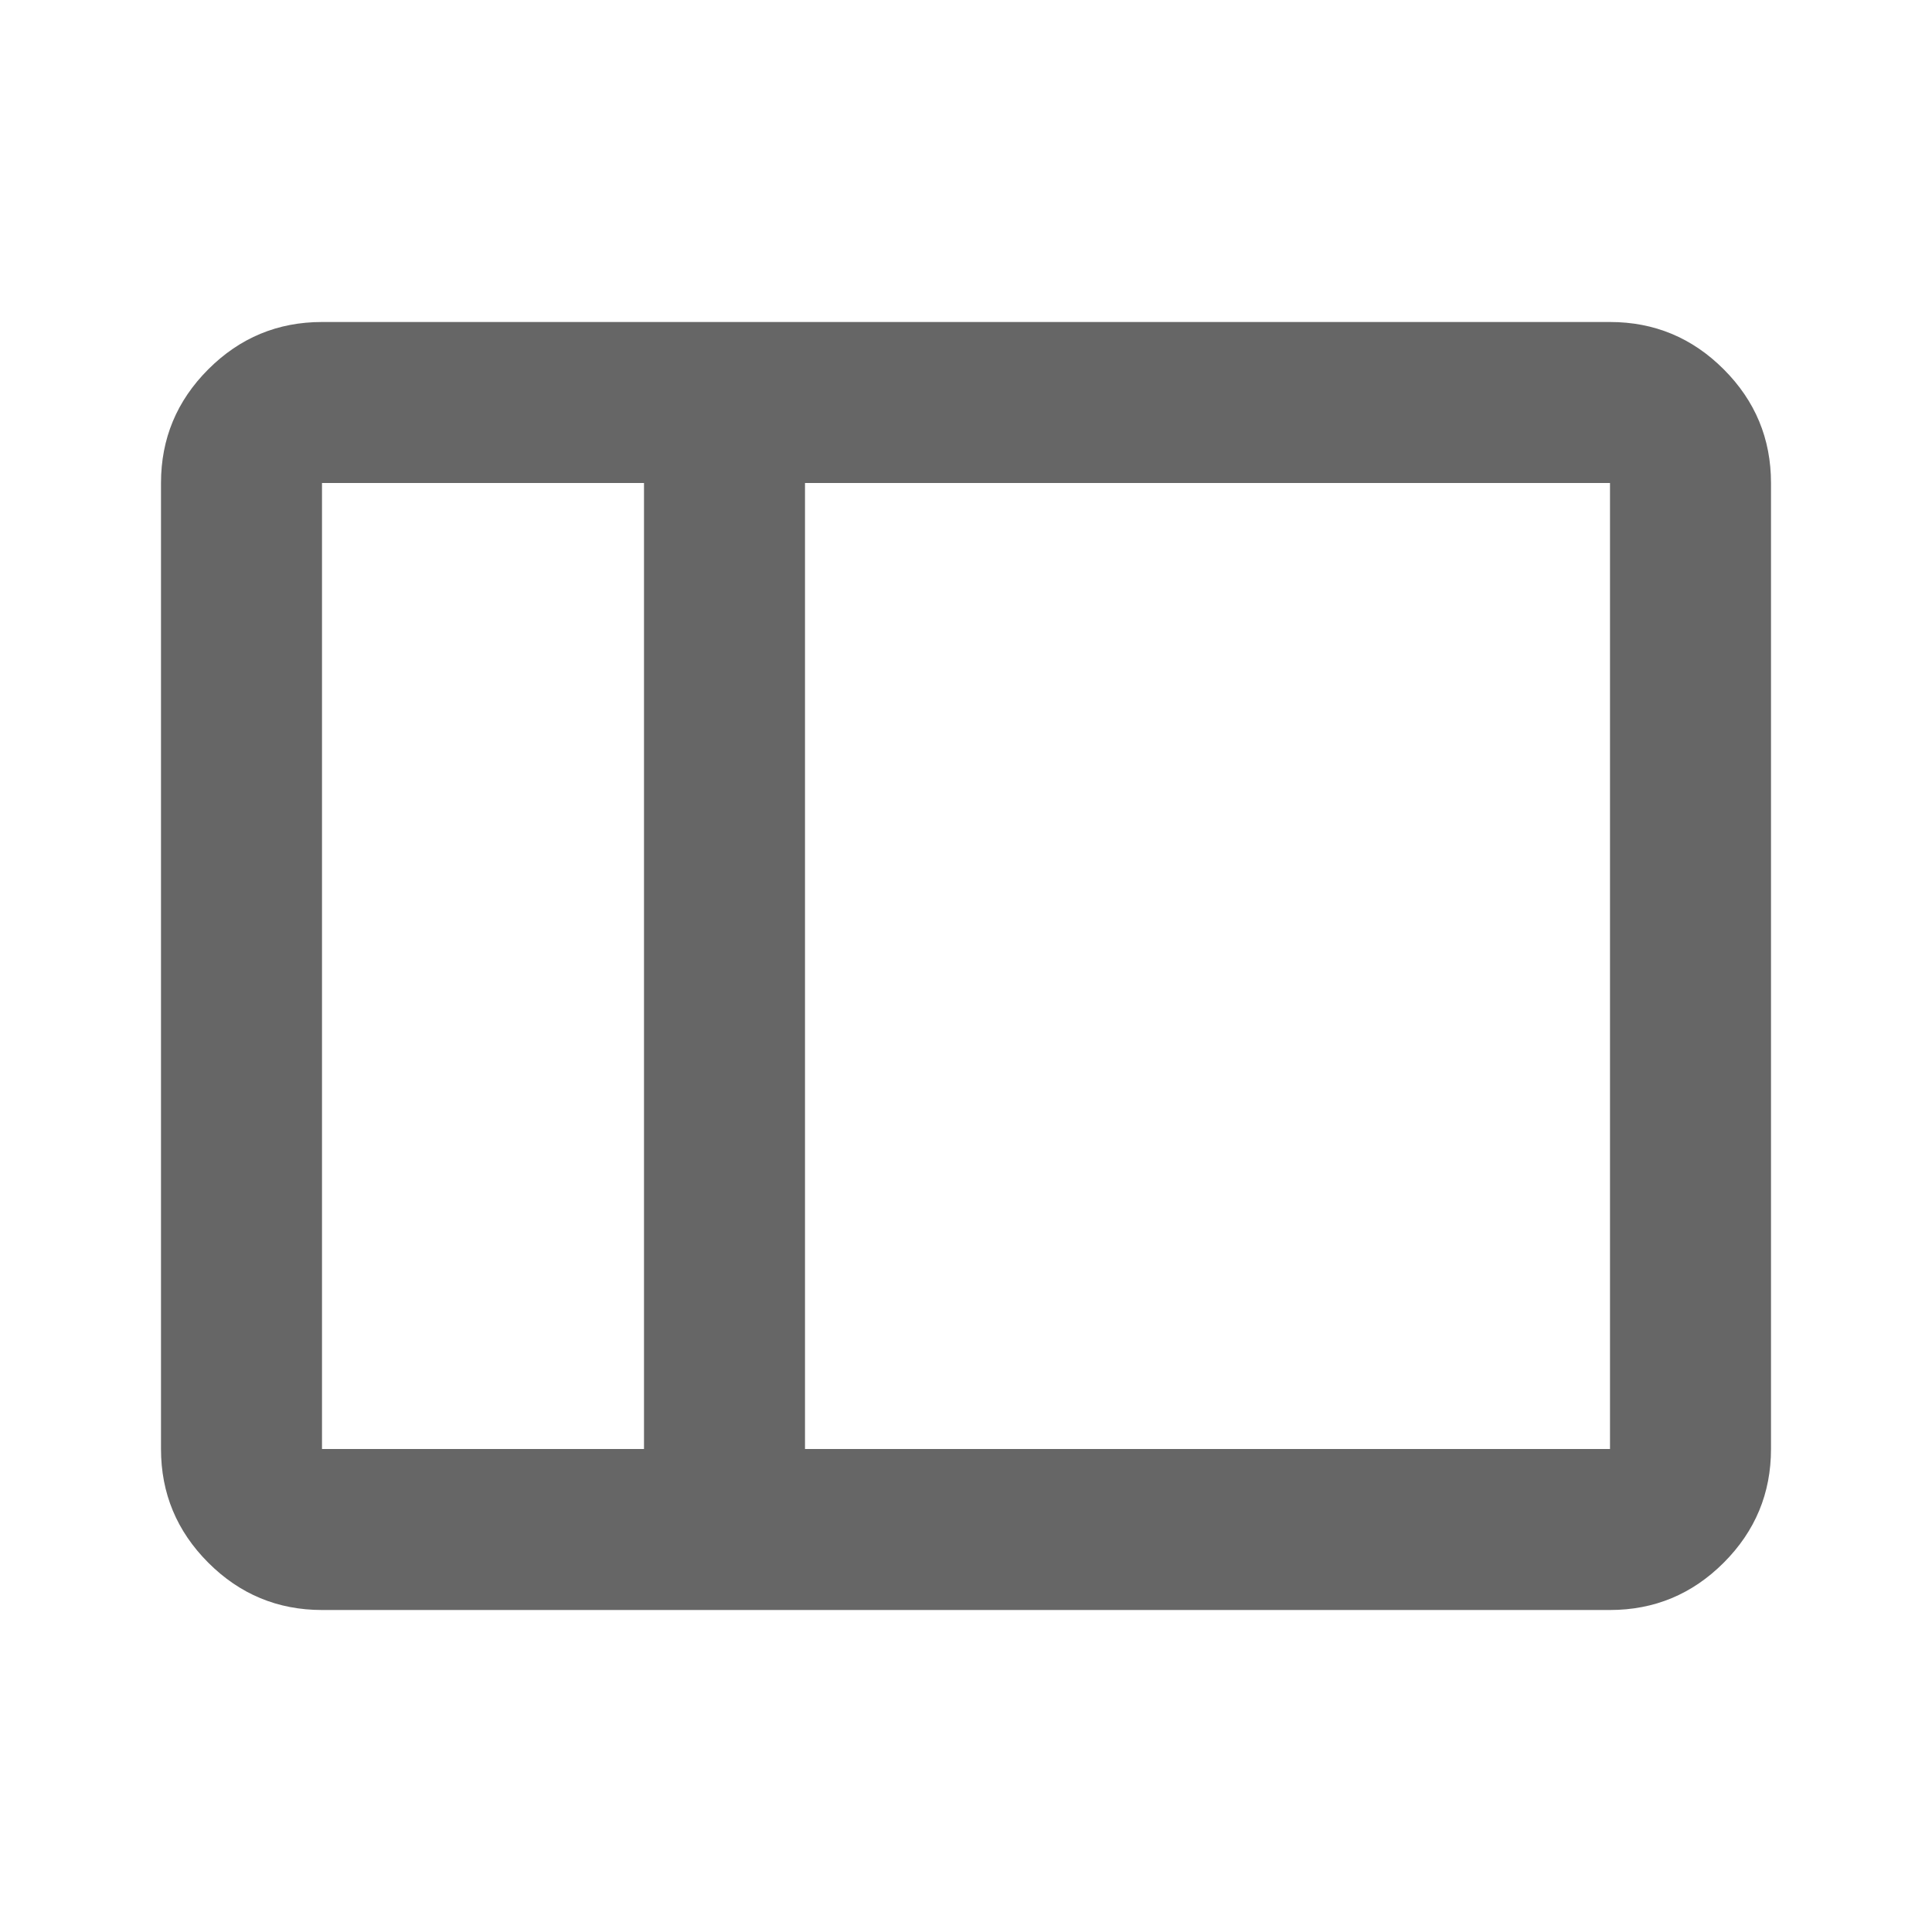
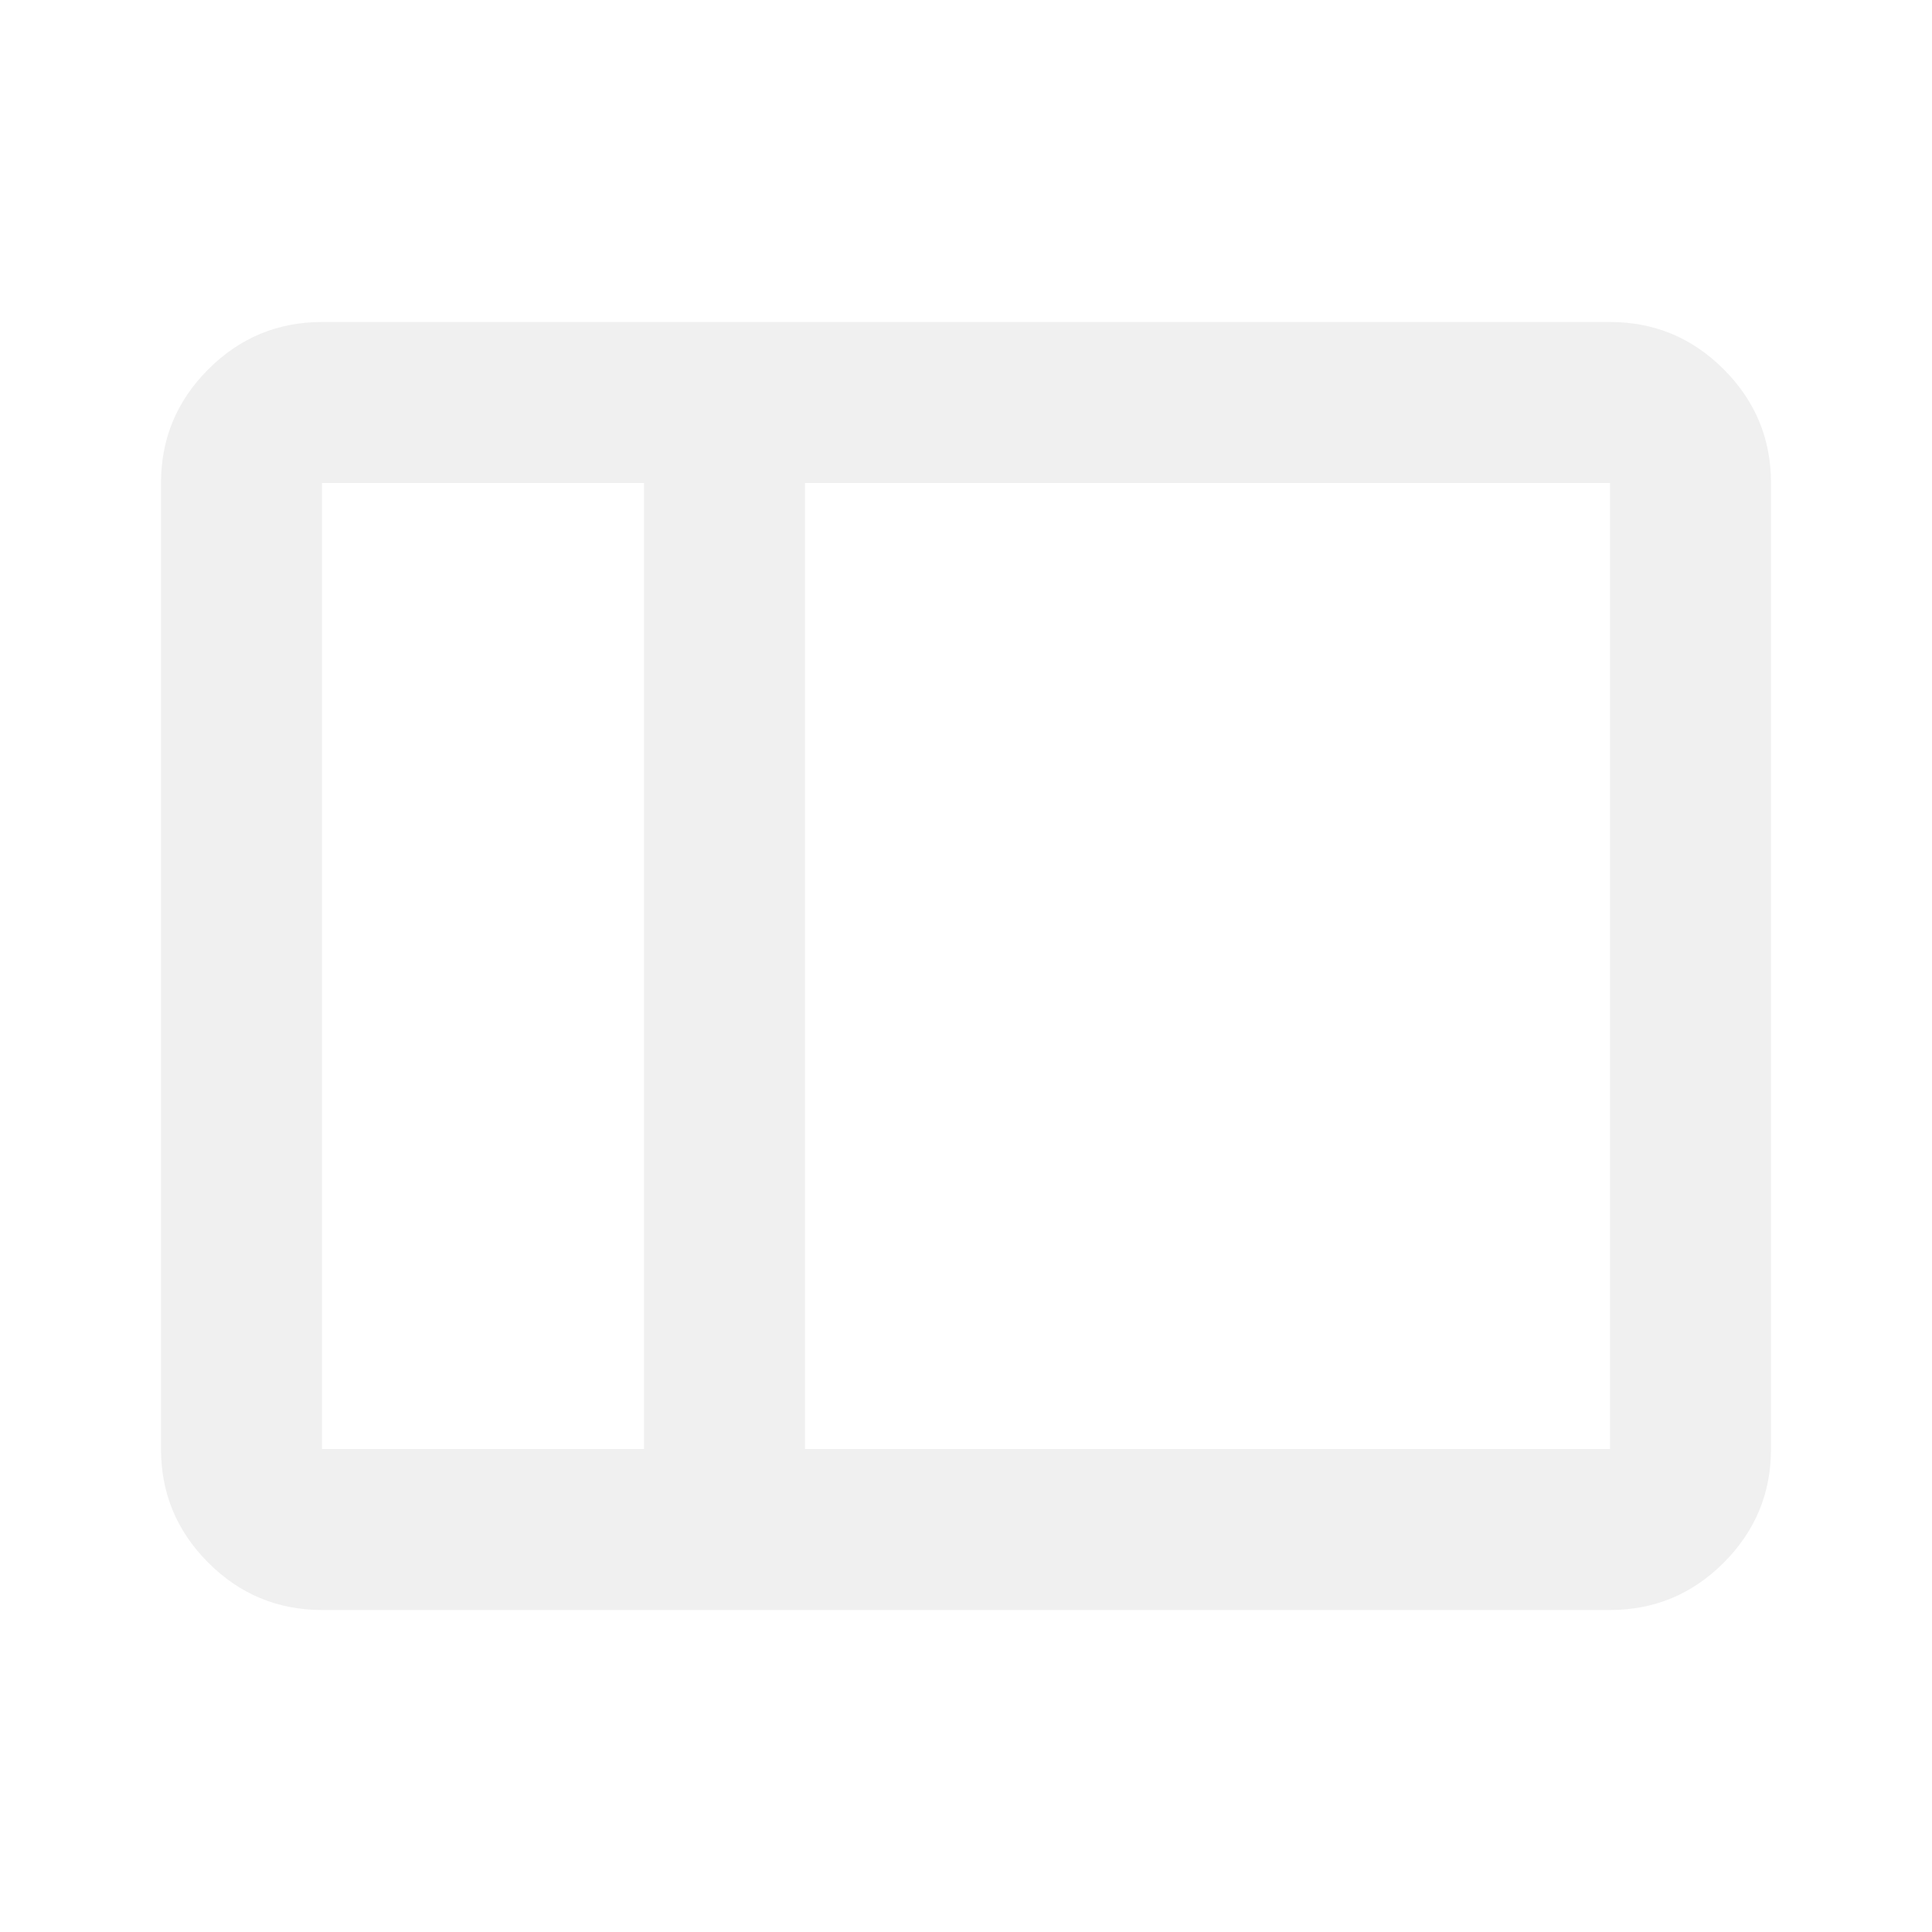
- <svg xmlns="http://www.w3.org/2000/svg" height="24px" viewBox="0 -960 960 960" width="24px" fill="#666666">
+ <svg xmlns="http://www.w3.org/2000/svg" height="24px" viewBox="0 -960 960 960" width="24px" fill="#F0F0F0">
  <path d="M160-160q-33 0-56.5-23.5T80-240v-480q0-33 23.5-56.5T160-800h640q33 0 56.5 23.5T880-720v480q0 33-23.5 56.5T800-160H160Zm240-80h400v-480H400v480Zm-80 0v-480H160v480h160Zm-160 0v-480 480Zm160 0h80-80Zm0-480h80-80Z" />
</svg>
